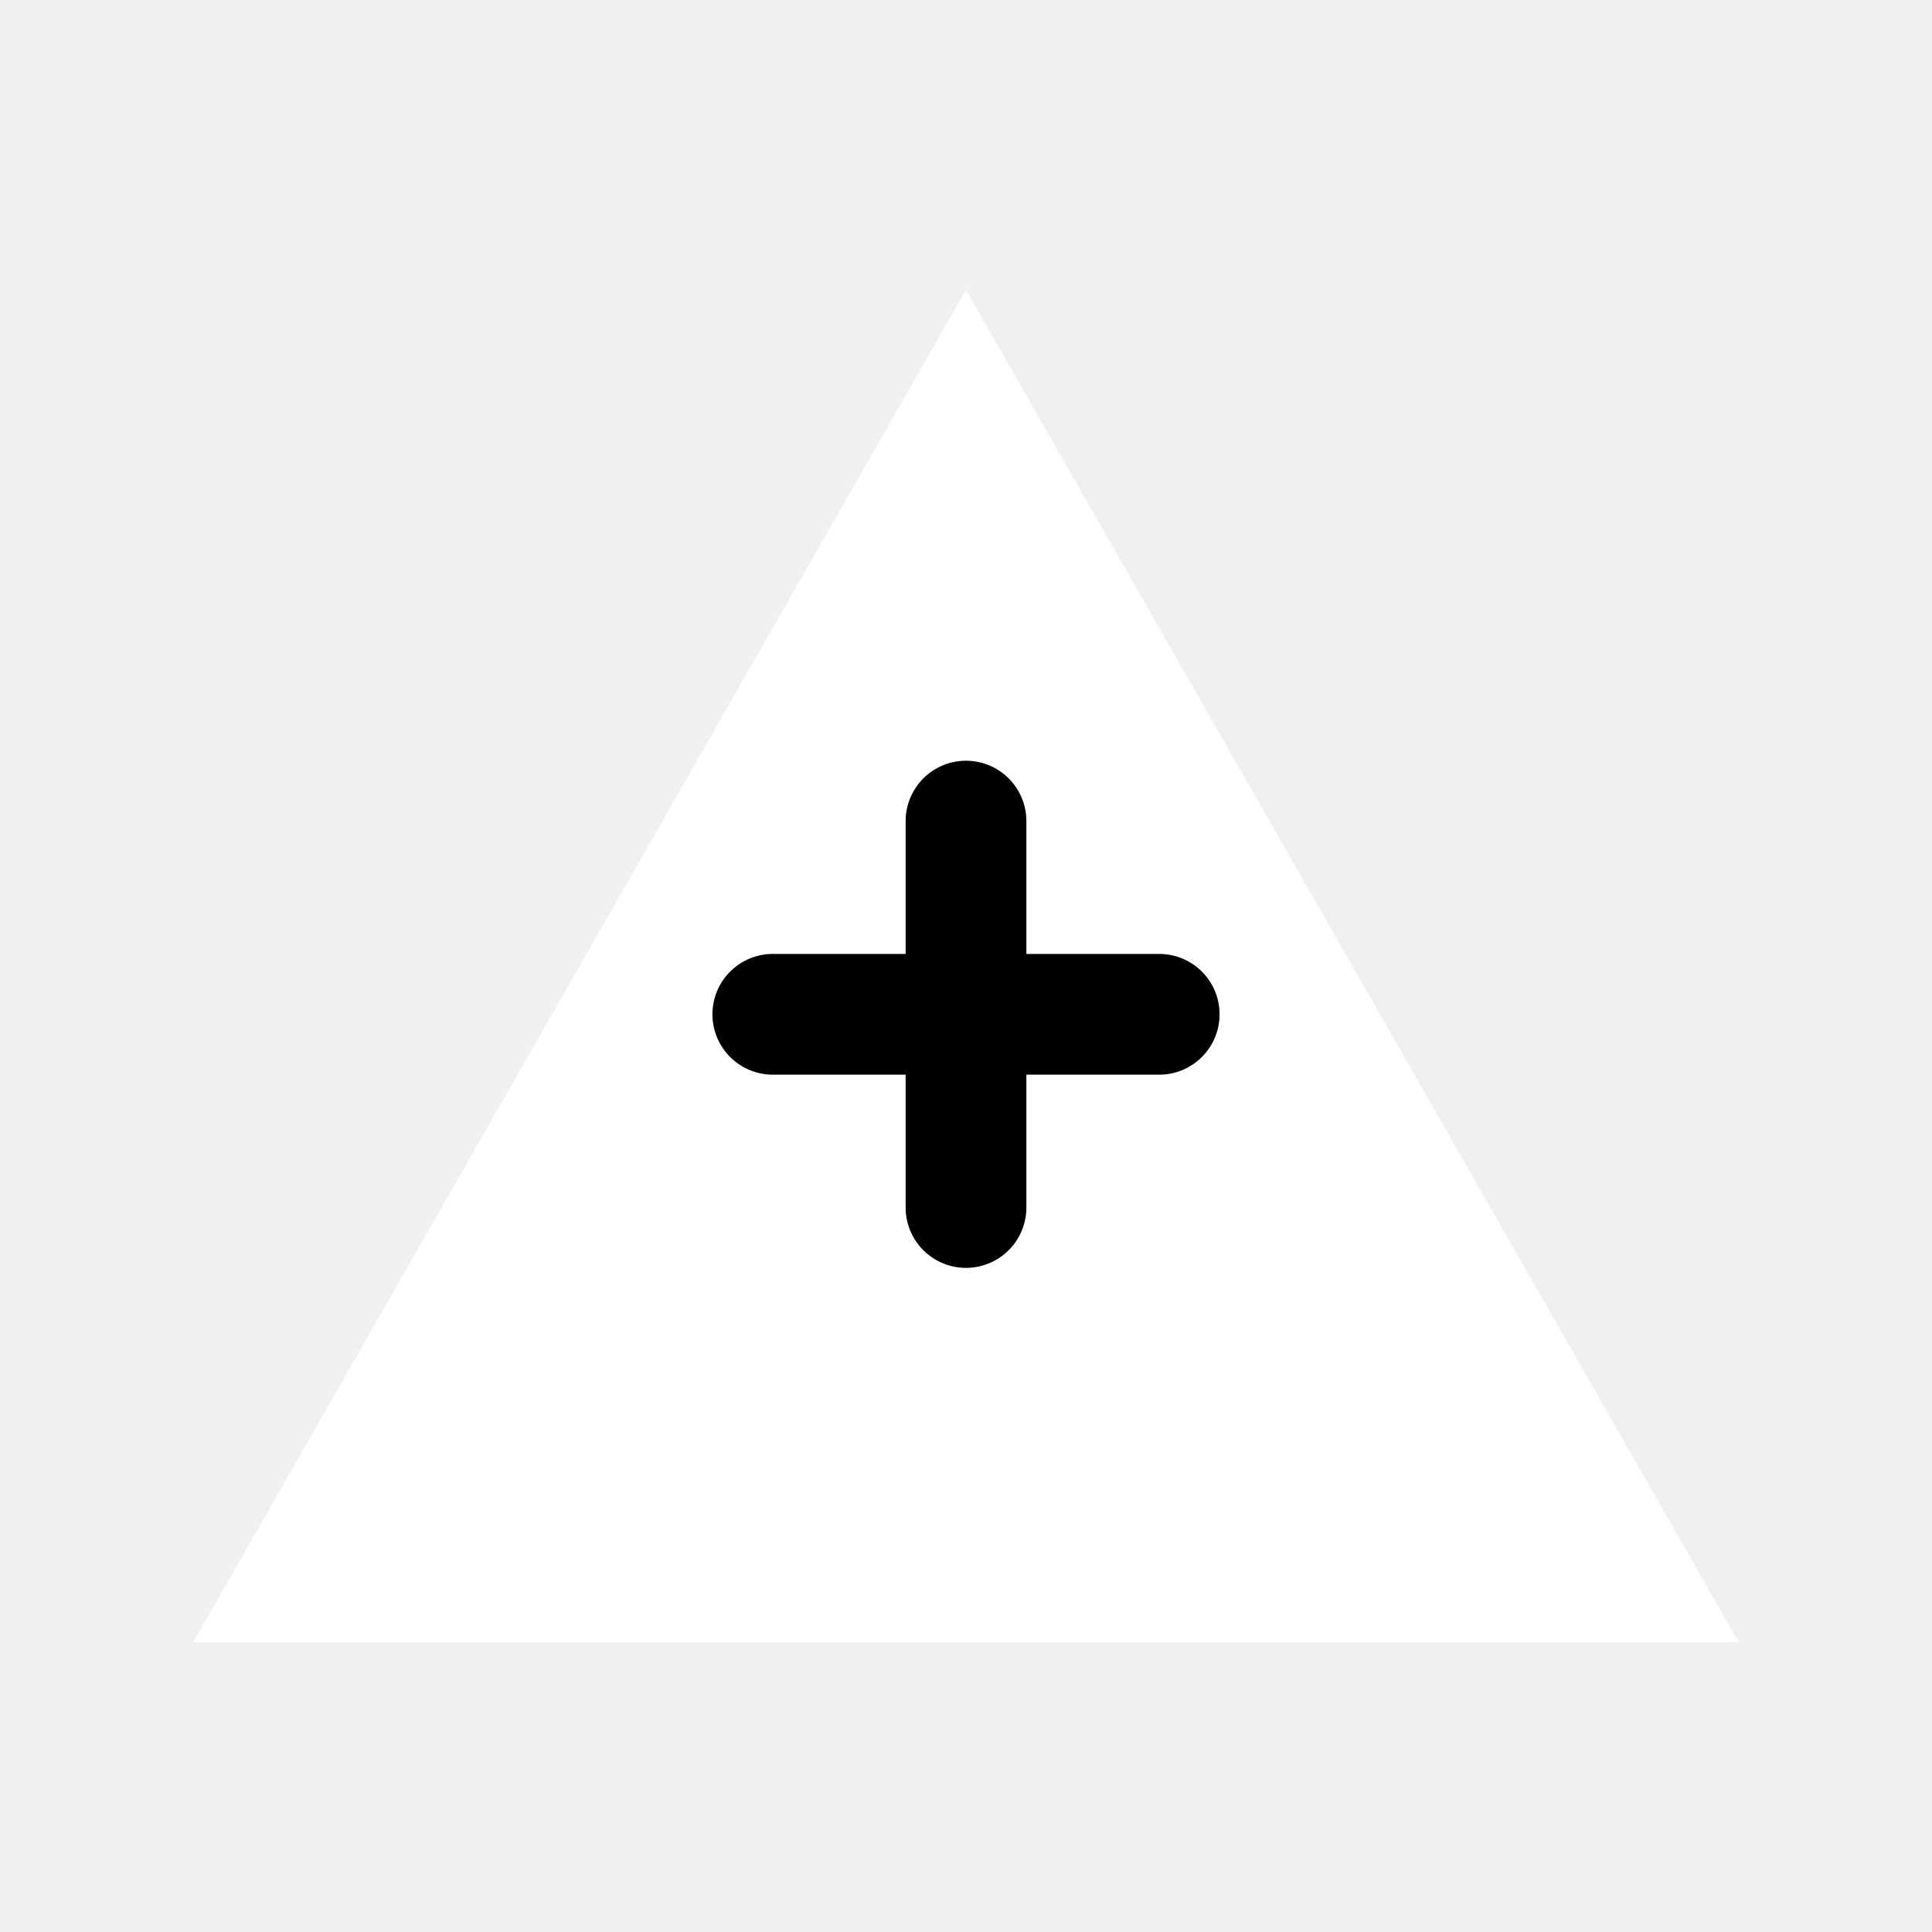
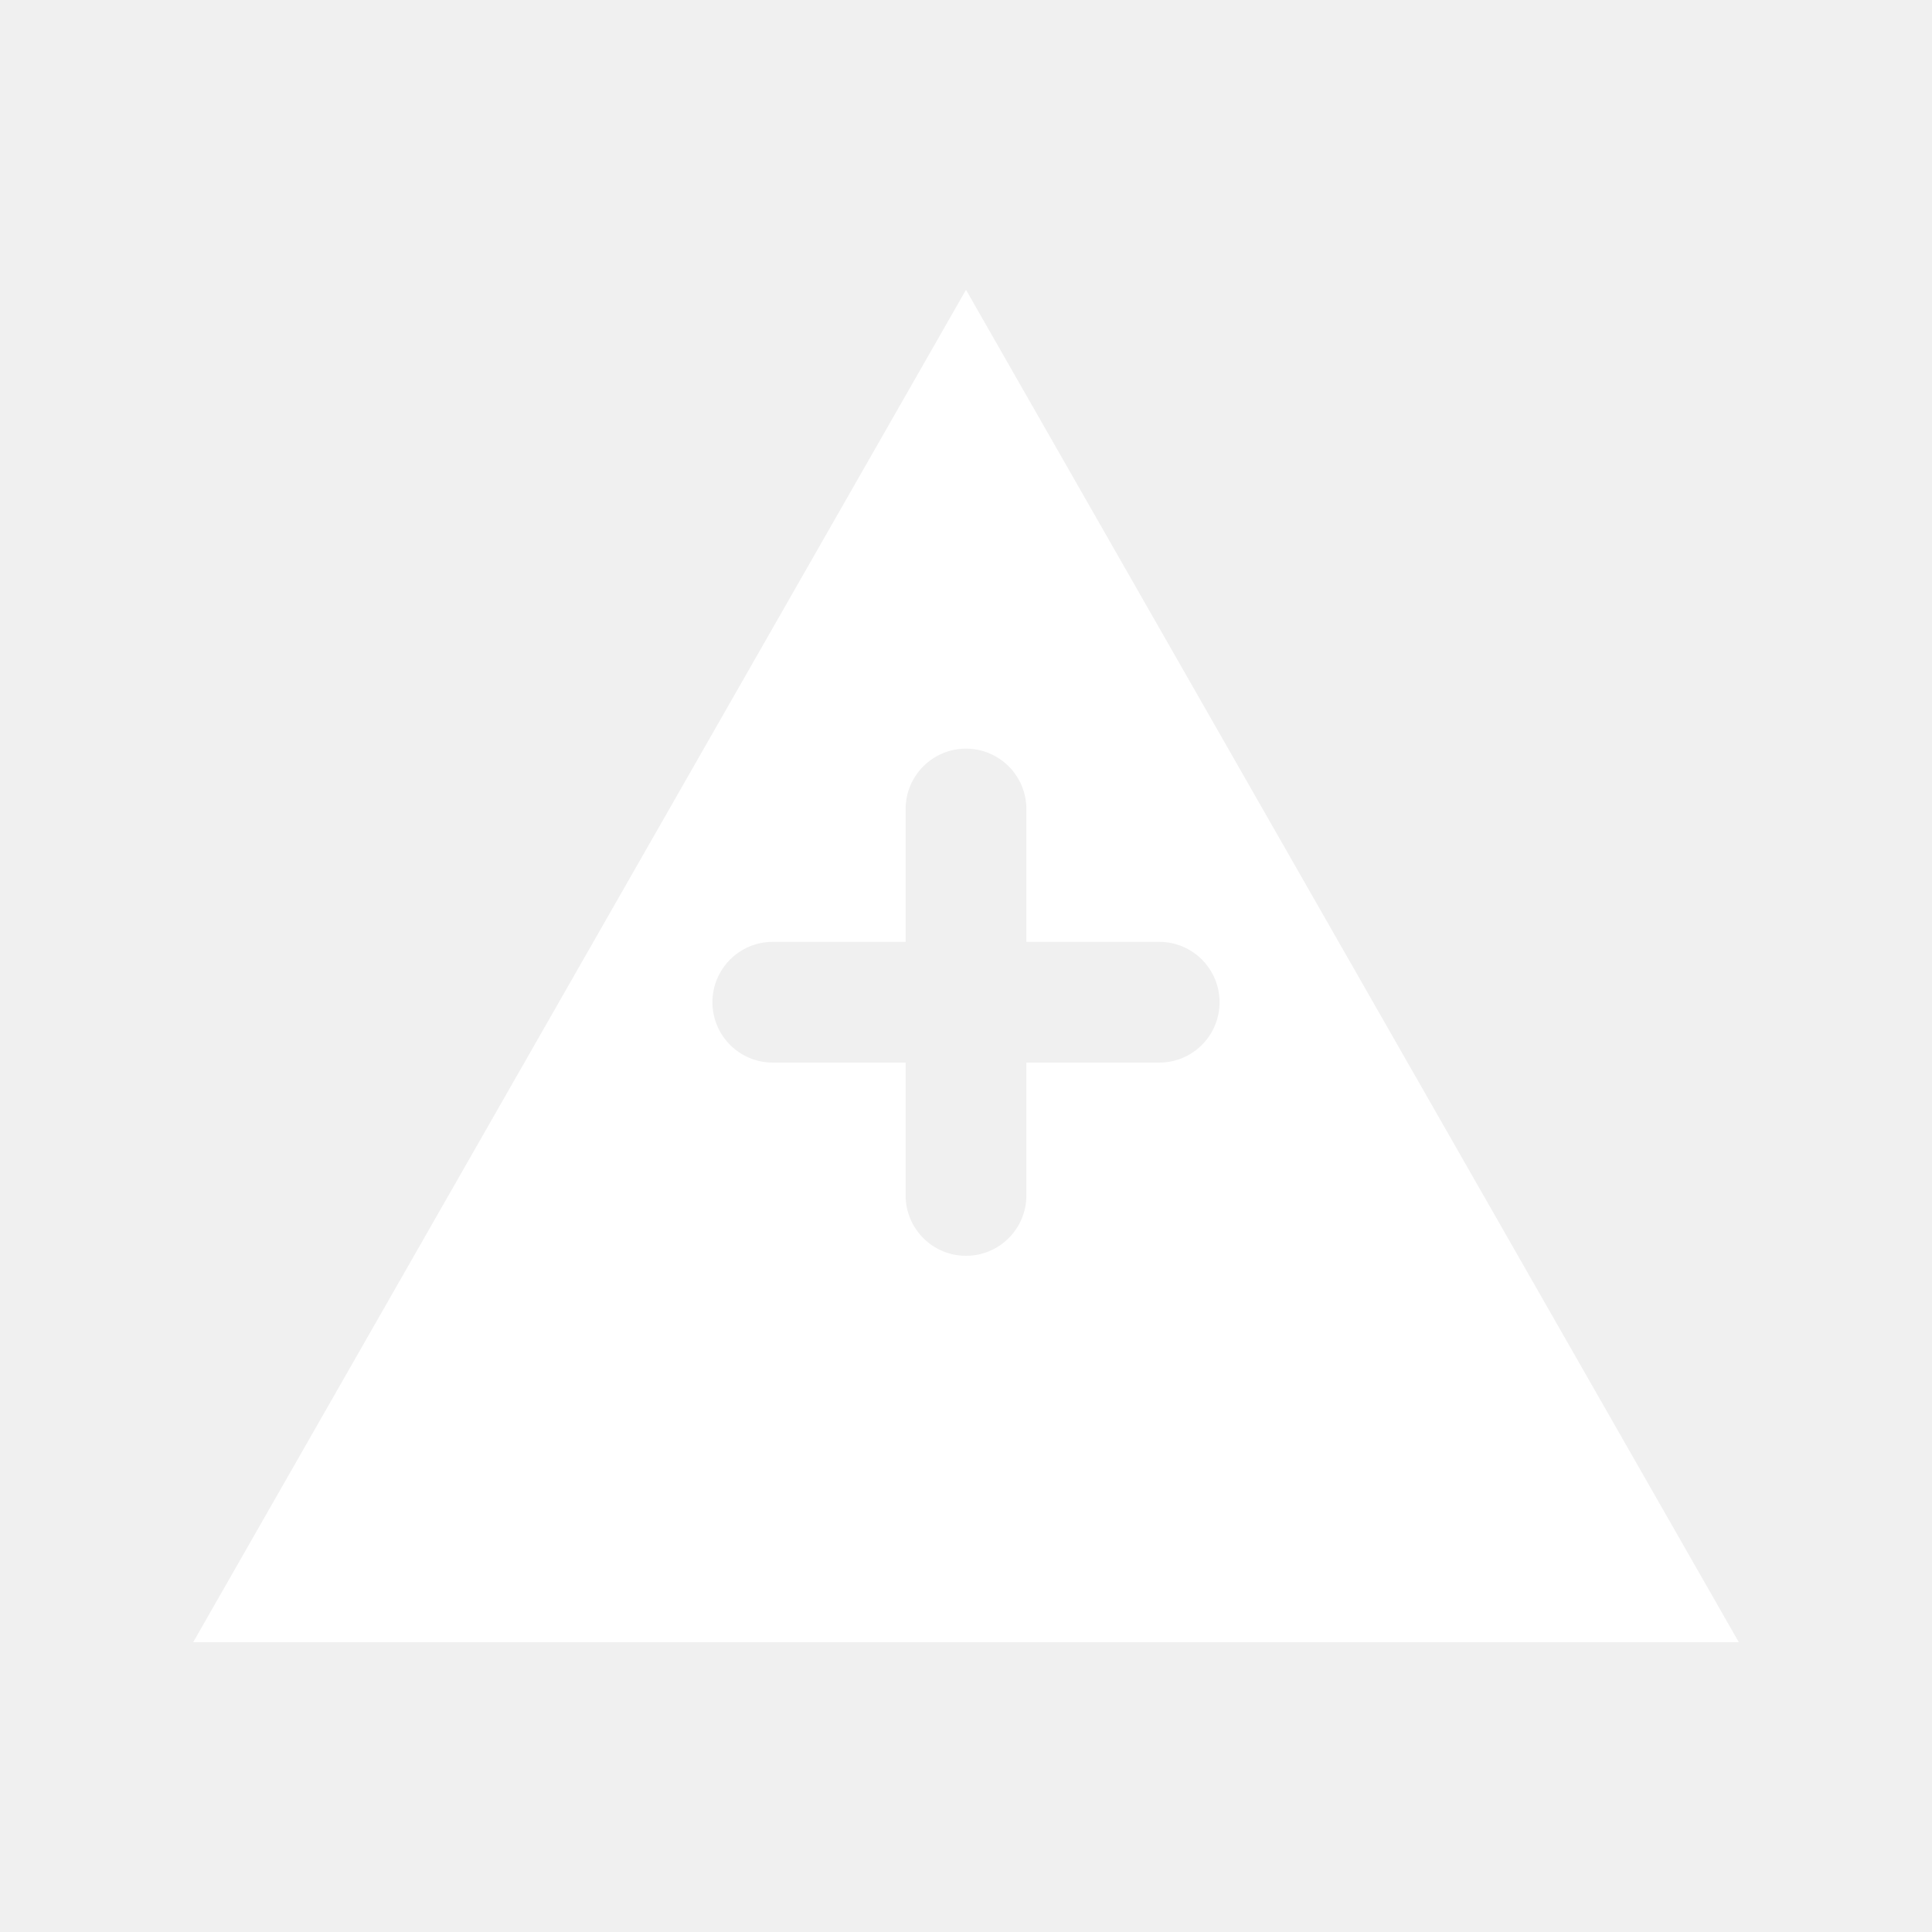
- <svg xmlns="http://www.w3.org/2000/svg" width="40" height="40" viewBox="0 0 40 40" fill="none">
-   <path d="M20 6L36 34H4L20 6Z" fill="#FFFFFF" />
-   <path d="M20 17V25M16 21H24" stroke="#000000" stroke-width="2.5" stroke-linecap="round" />
+ <svg xmlns="http://www.w3.org/2000/svg" viewBox="0 0 40 40" fill="white">
+   <path fill-rule="evenodd" d="m20 6 16 28H4zm-1.25 10.75a1.25 1.25 0 0 1 2.5 0v2.75H24a1.25 1.25 0 0 1 0 2.5h-2.75v2.75a1.25 1.25 0 0 1-2.5 0V22H16a1.25 1.25 0 0 1 0-2.5h2.75z" />
</svg>
